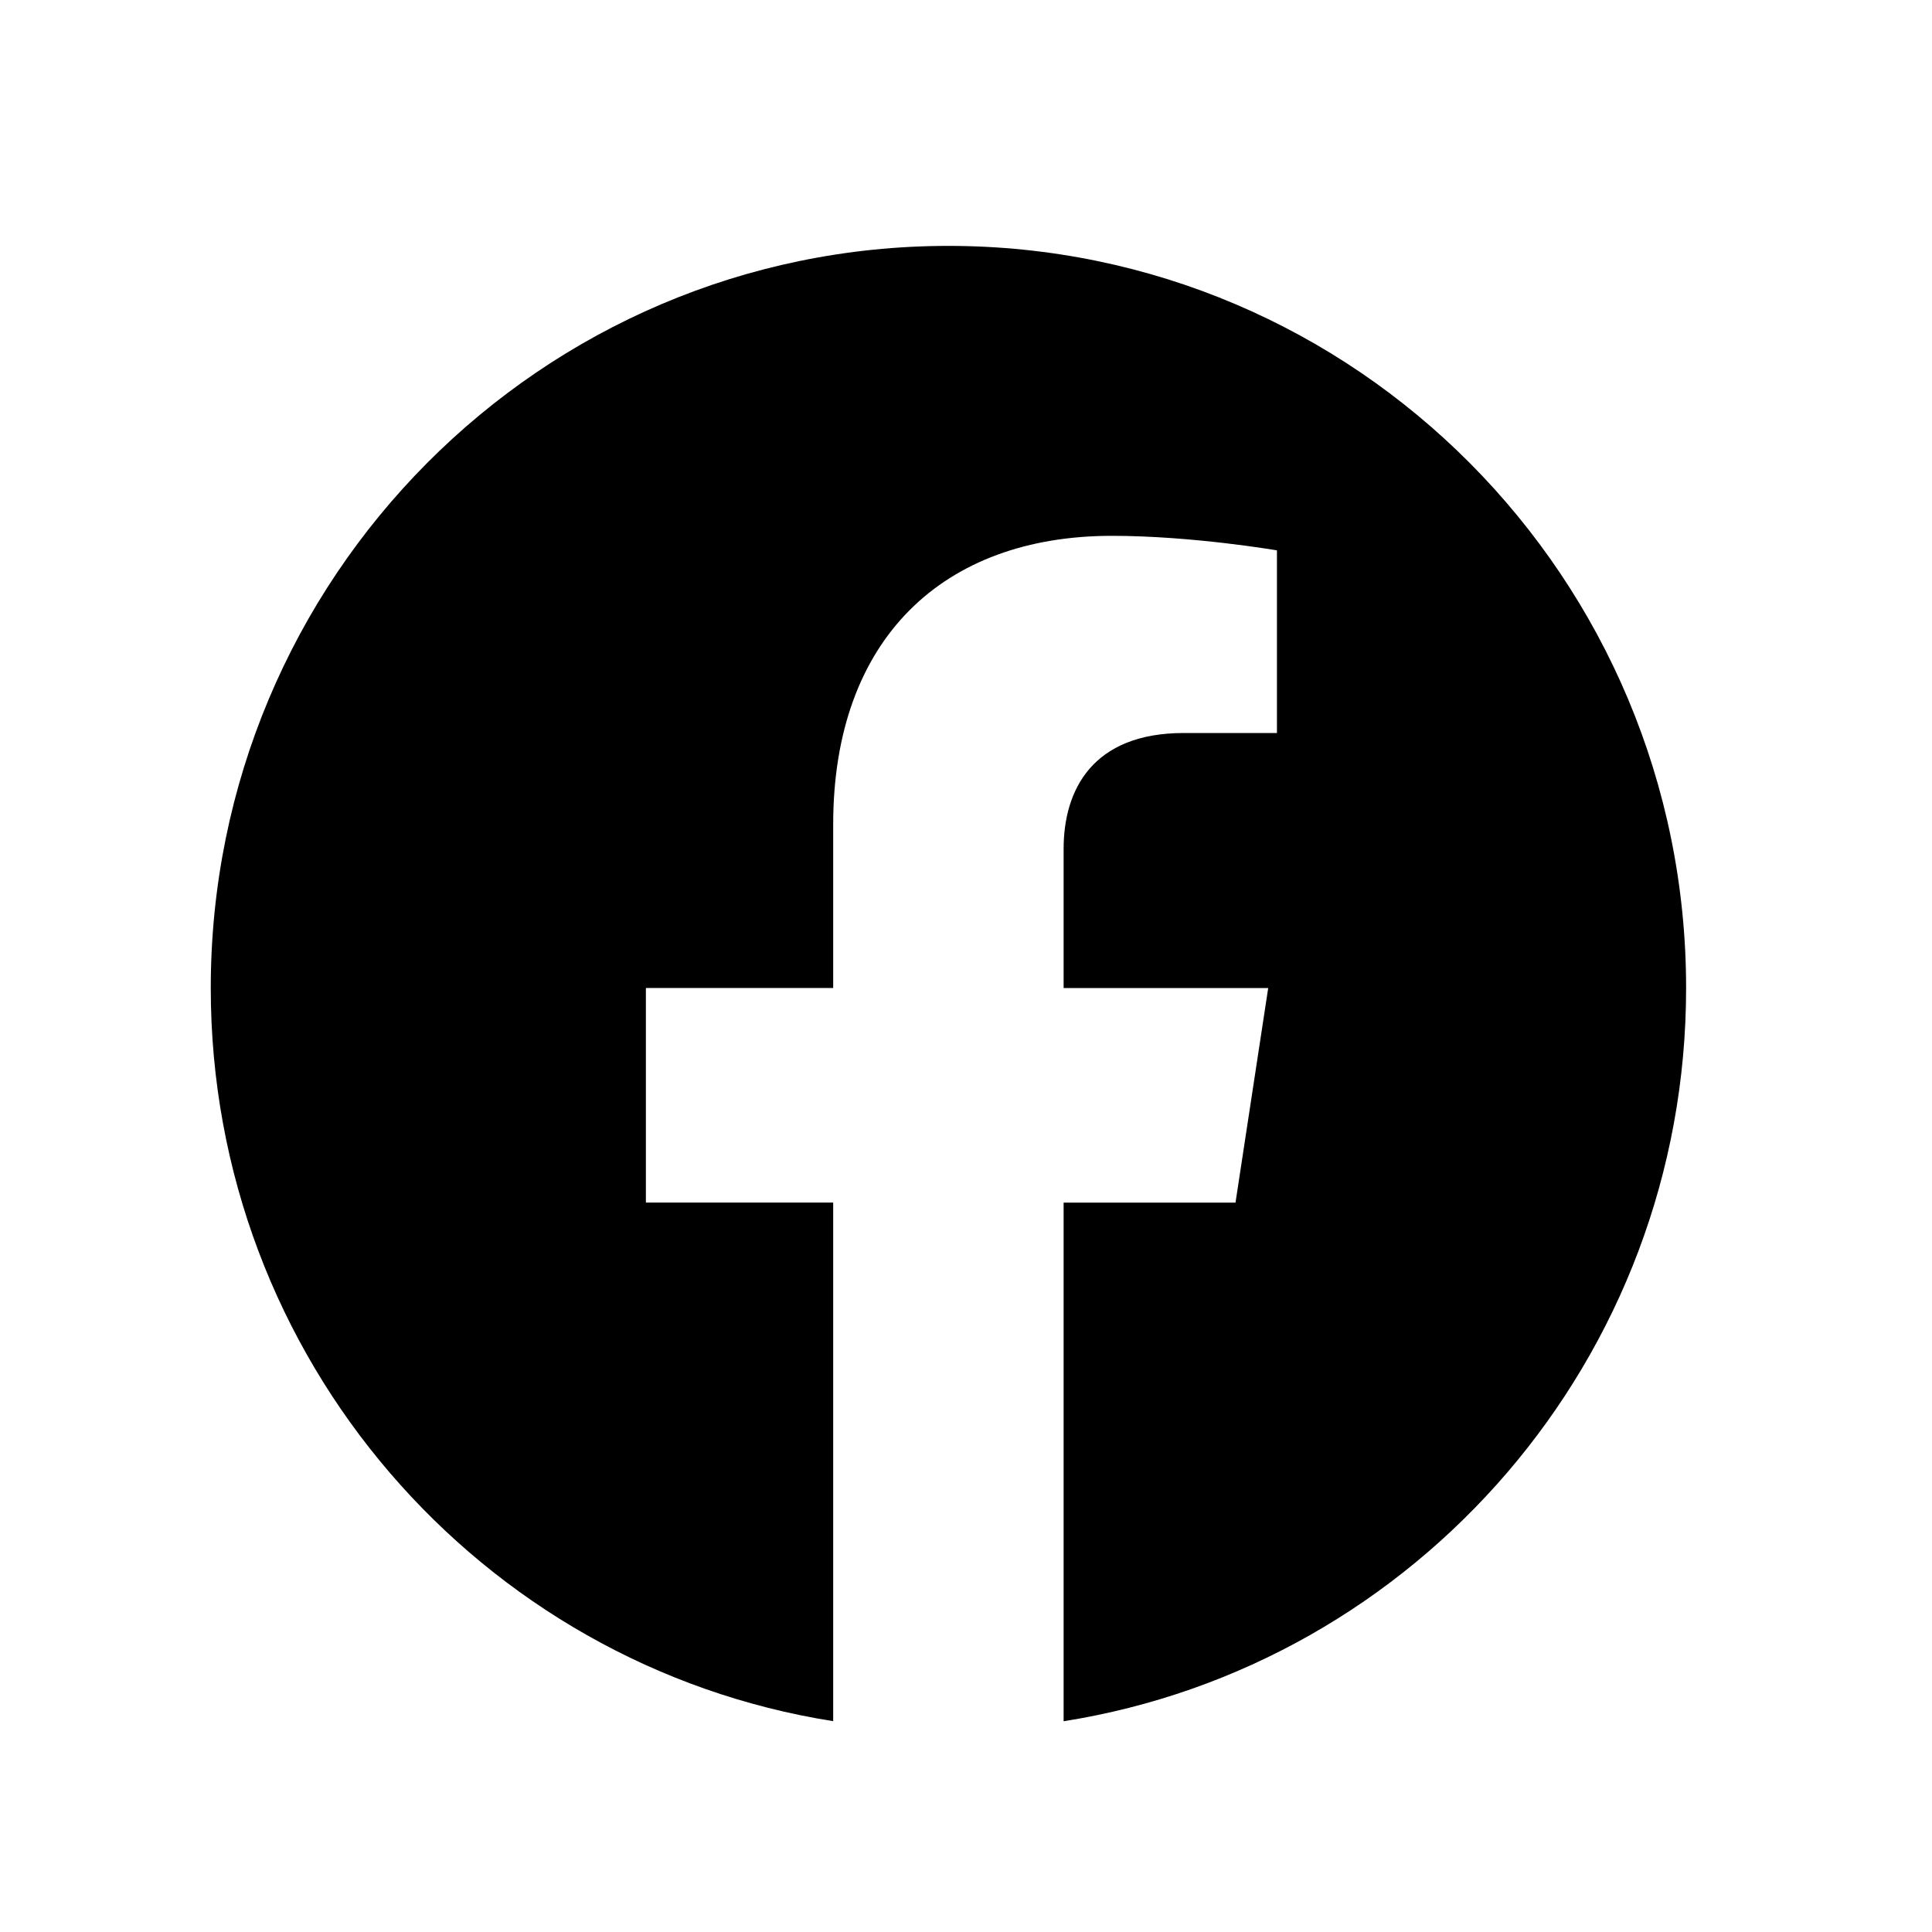
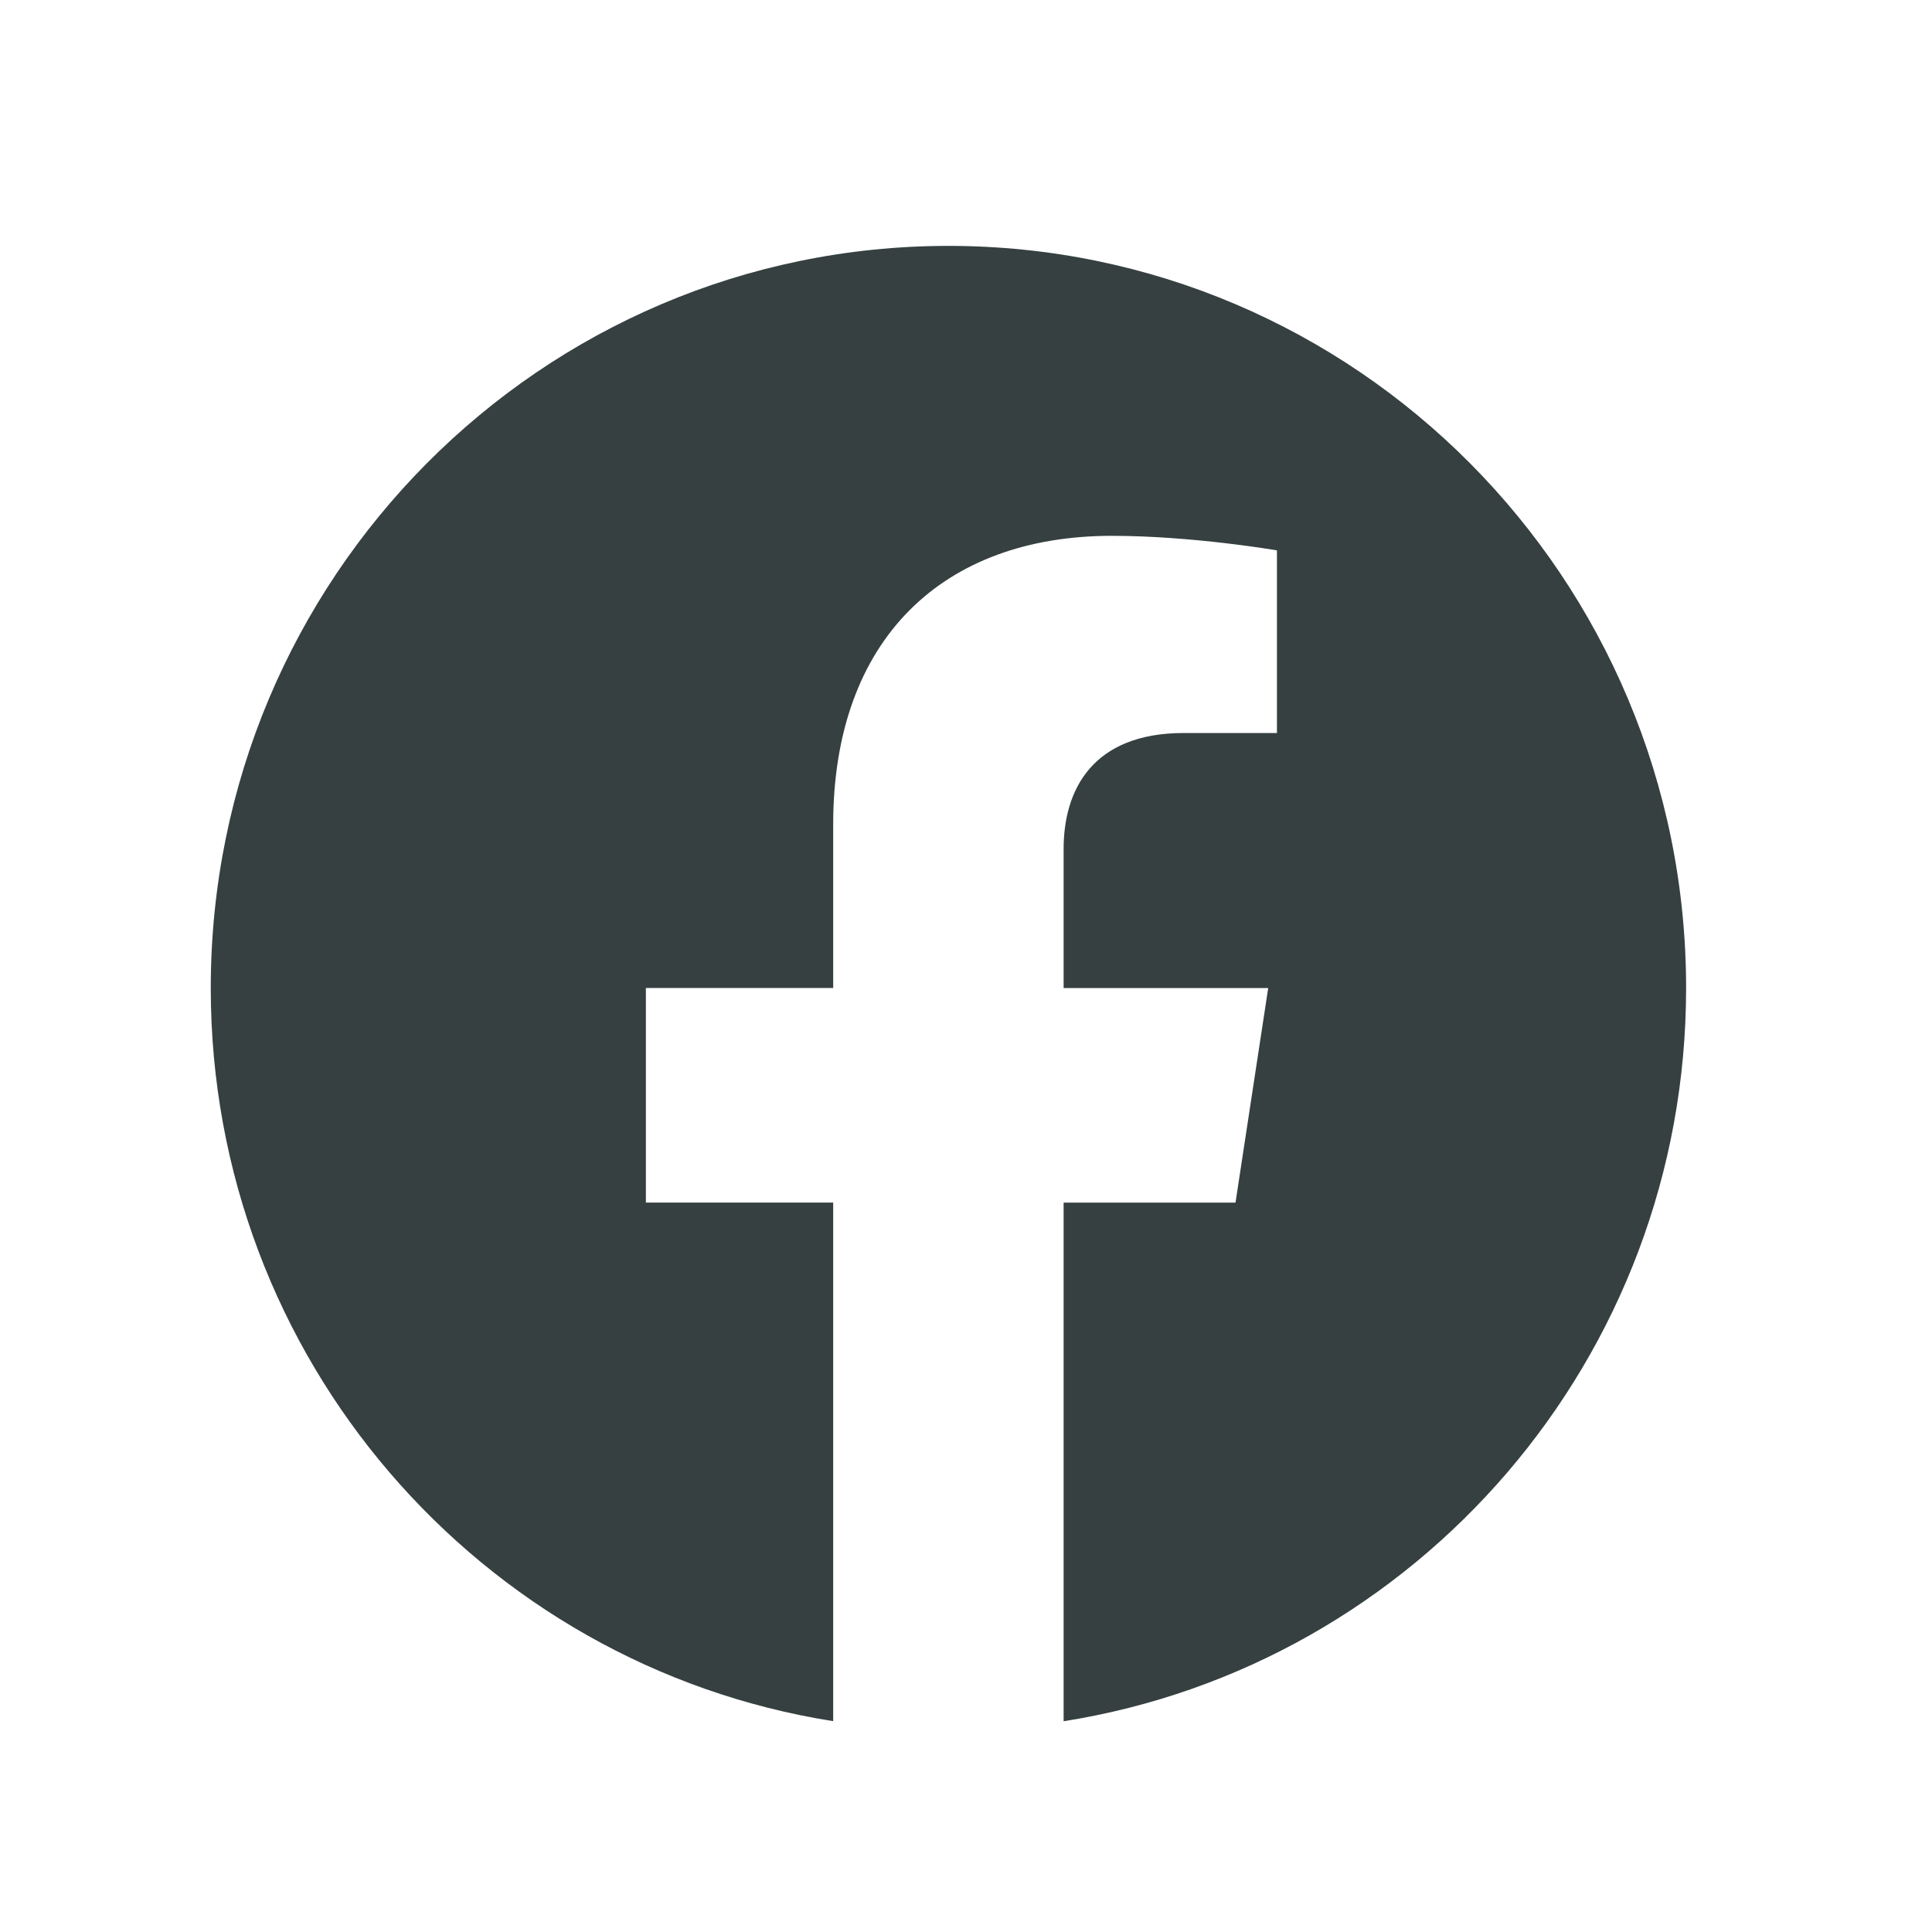
<svg xmlns="http://www.w3.org/2000/svg" width="55" height="55" viewBox="0 0 55 55" fill="none">
-   <path d="M48 28.128C48 16.46 38.597 7 27 7C15.403 7 6 16.46 6 28.128C6 38.674 13.679 47.414 23.719 48.998V34.235H18.387V28.126H23.719V23.474C23.719 18.18 26.855 15.254 31.651 15.254C33.947 15.254 36.352 15.668 36.352 15.668V20.867H33.703C31.093 20.867 30.279 22.495 30.279 24.166V28.128H36.103L35.172 34.237H30.279V49C40.321 47.414 48 38.672 48 28.128Z" fill="black" />
+   <path d="M48 28.128C48 16.46 38.597 7 27 7C15.403 7 6 16.46 6 28.128C6 38.674 13.679 47.414 23.719 48.998V34.235H18.387V28.126H23.719V23.474C23.719 18.18 26.855 15.254 31.651 15.254C33.947 15.254 36.352 15.668 36.352 15.668V20.867H33.703C31.093 20.867 30.279 22.495 30.279 24.166V28.128H36.103L35.172 34.237H30.279V49C40.321 47.414 48 38.672 48 28.128Z" fill="#364040" />
</svg>
